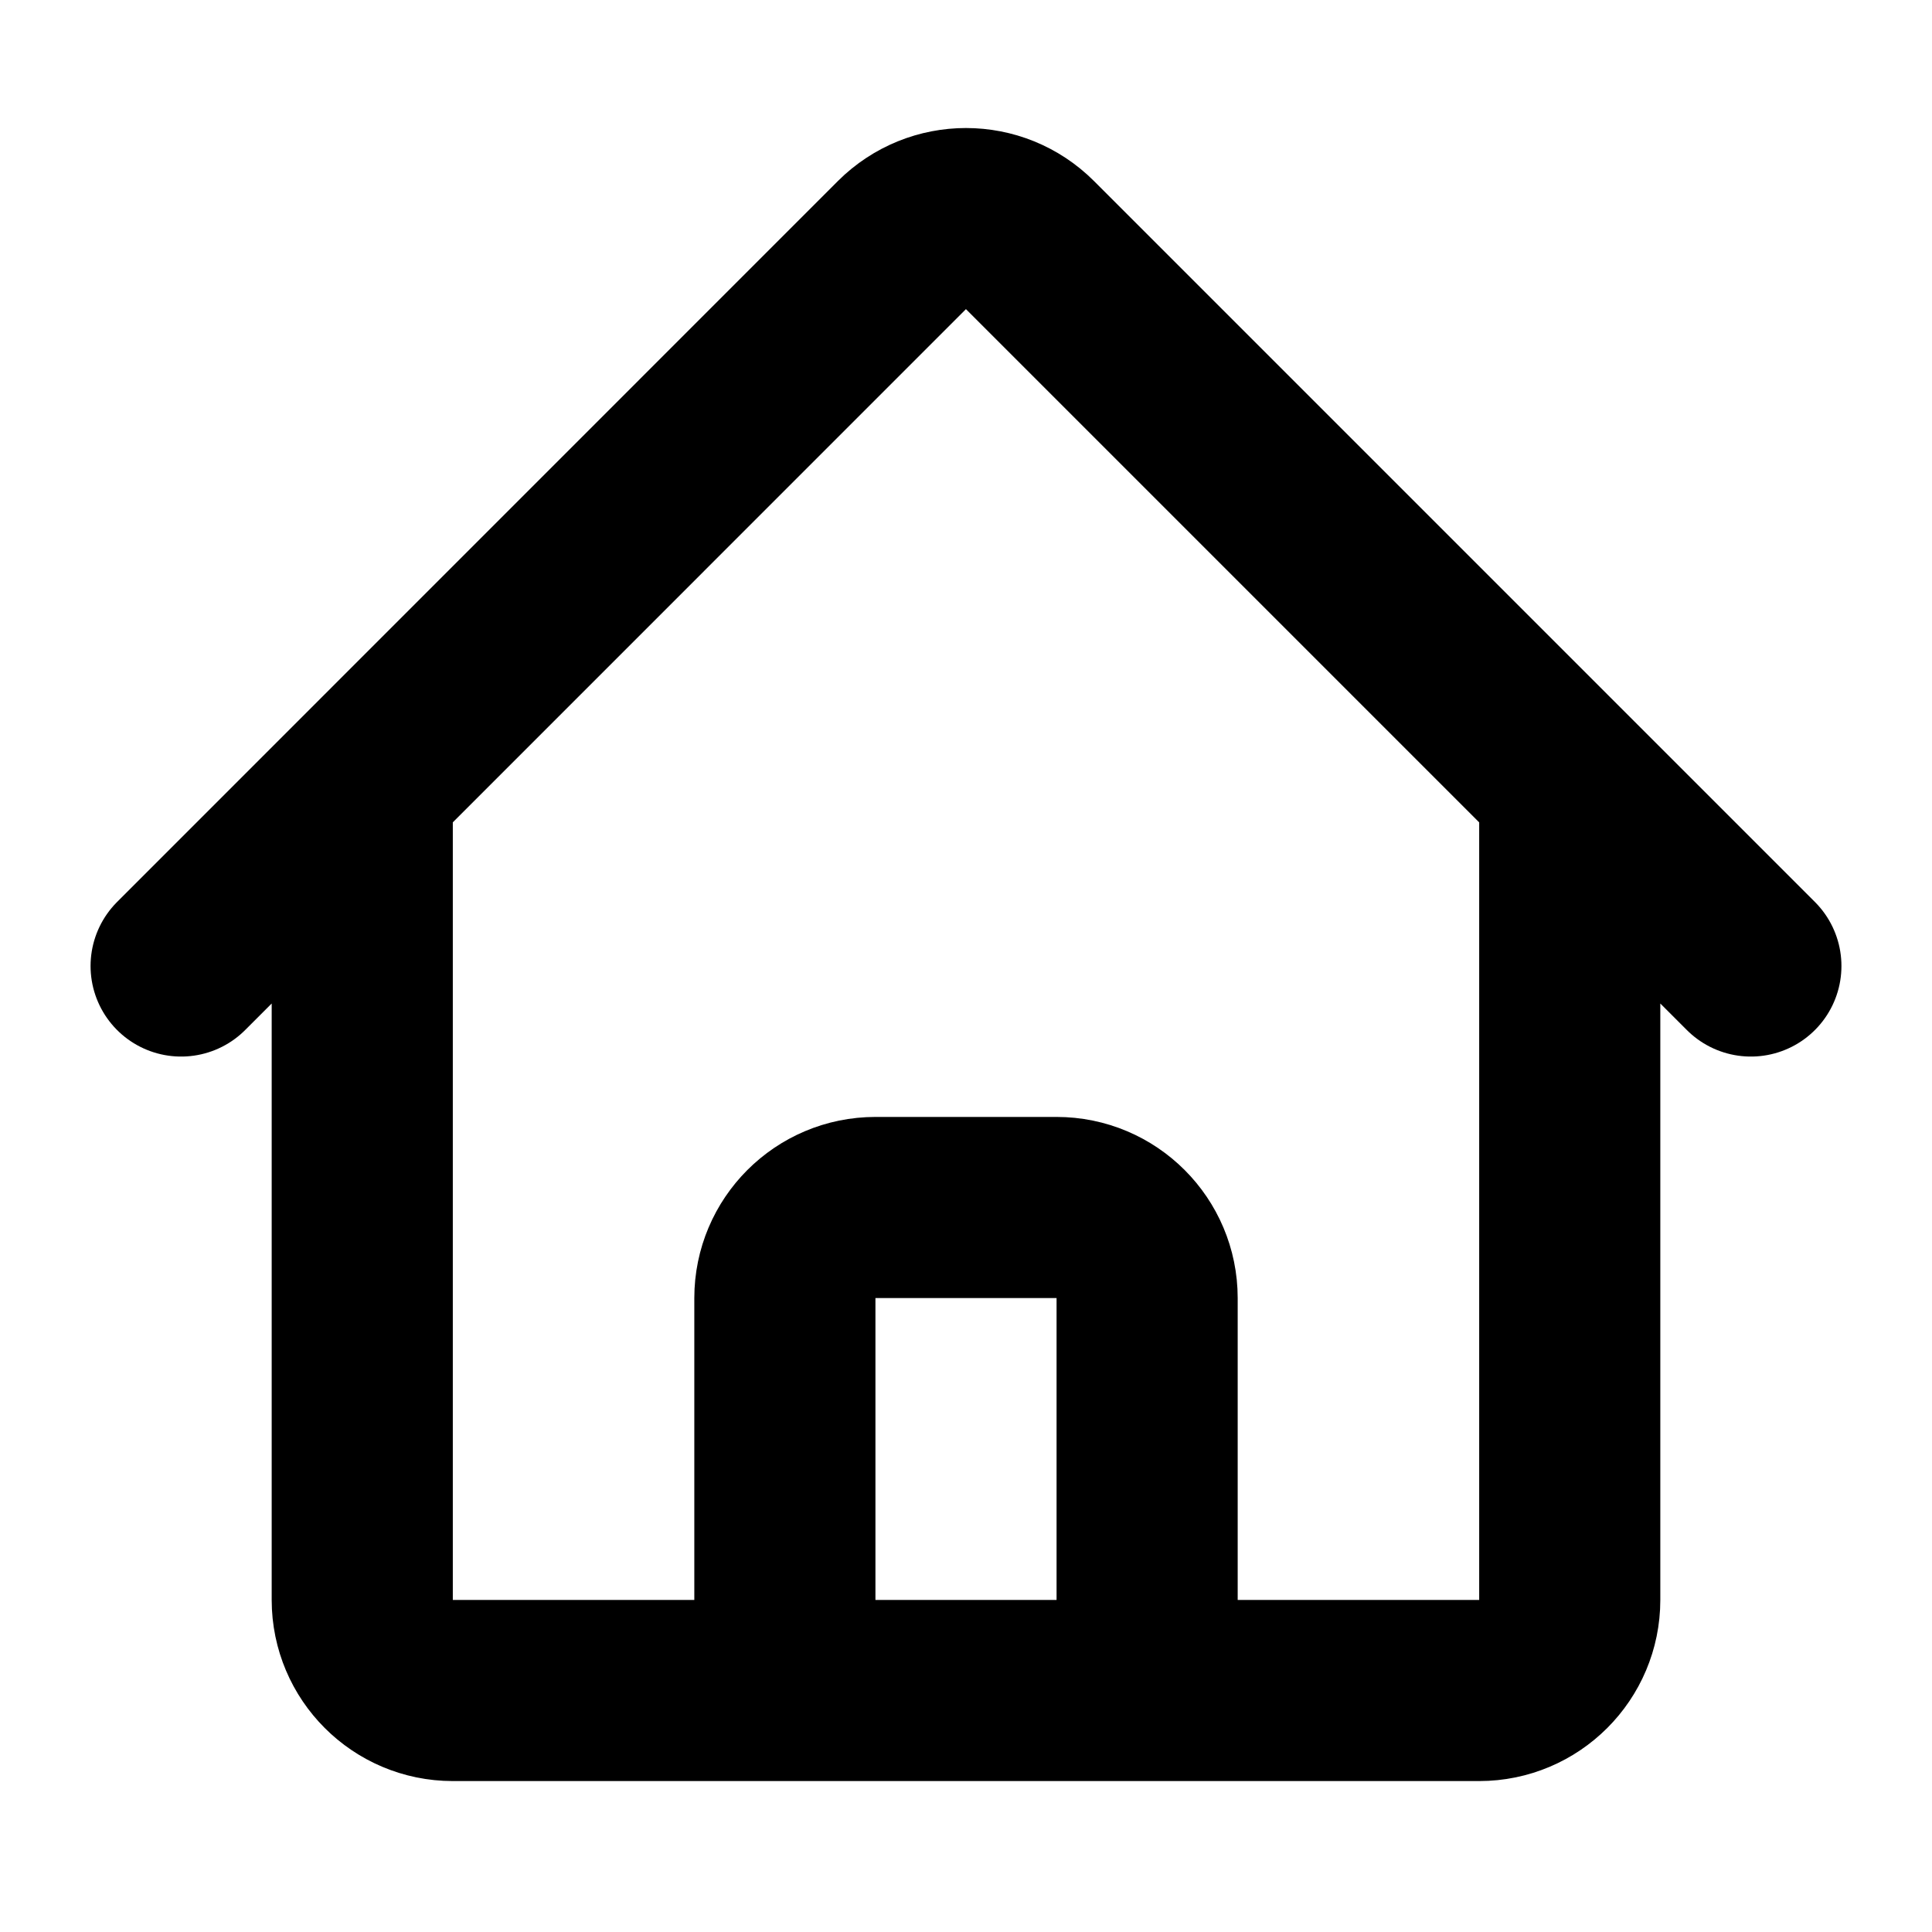
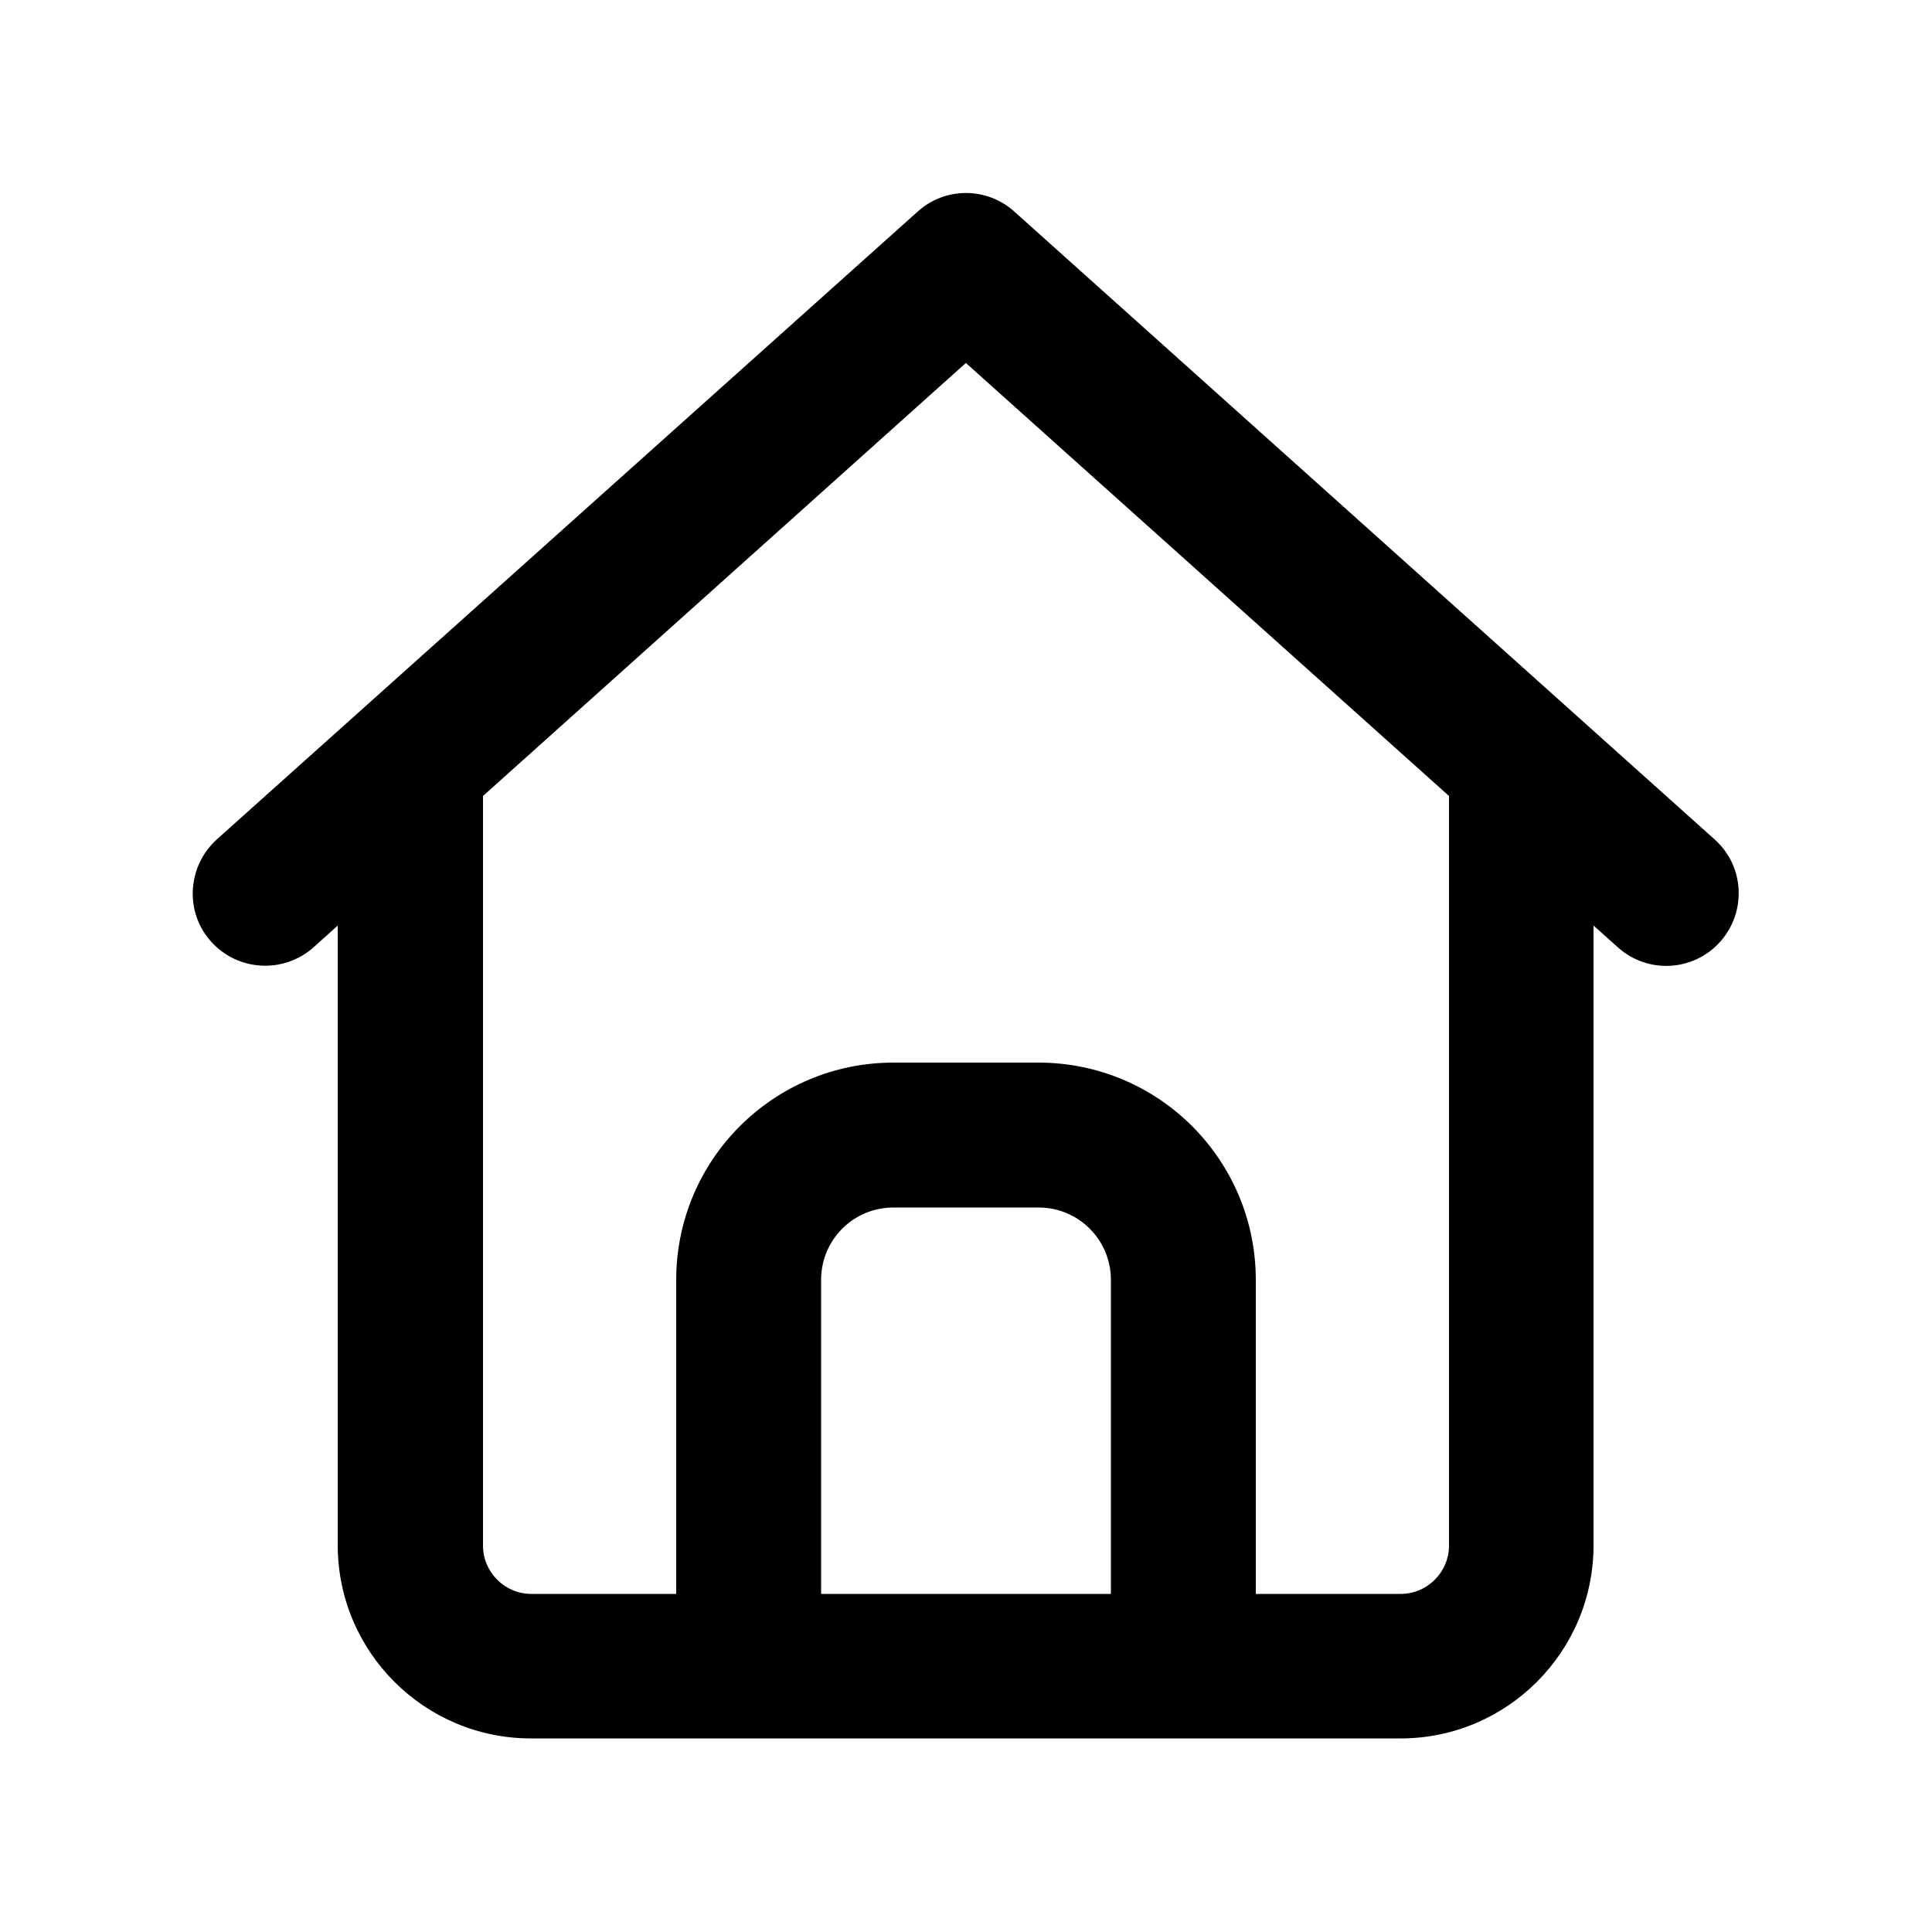
<svg xmlns="http://www.w3.org/2000/svg" viewBox="0 0 16 16" fill="none">
-   <path d="M1.5 8L7.469 2.03C7.763 1.737 8.237 1.737 8.53 2.03L14.5 8M3 6.5V13.25C3 13.664 3.336 14 3.75 14H6.5V10.75C6.5 10.336 6.836 10 7.25 10H8.75C9.164 10 9.5 10.336 9.5 10.75V14H12.25C12.664 14 13 13.664 13 13.25V6.5M5.5 14H11" stroke="currentColor" stroke-width="1.5" stroke-linecap="round" stroke-linejoin="round" />
+   <path d="M7.6 1.752C7.827 1.547 8.172 1.547 8.4 1.752L14.2 6.952C14.447 7.172 14.467 7.552 14.245 7.8C14.023 8.047 13.645 8.067 13.398 7.845L13.197 7.665V12.797C13.197 13.68 12.48 14.397 11.598 14.397H4.397C3.515 14.397 2.797 13.68 2.797 12.797V7.665L2.597 7.845C2.35 8.065 1.972 8.045 1.75 7.8C1.527 7.555 1.55 7.175 1.795 6.952L7.6 1.752ZM8 3.005L4 6.592V12.8C4 13.02 4.18 13.2 4.4 13.2H5.6V10.6C5.6 9.605 6.405 8.8 7.4 8.8H8.6C9.595 8.8 10.4 9.605 10.4 10.6V13.2H11.6C11.82 13.2 12 13.02 12 12.8V6.592L8 3.007V3.005ZM6.8 13.2H9.2V10.6C9.2 10.267 8.932 10 8.6 10H7.4C7.067 10 6.8 10.267 6.8 10.6V13.2Z" fill="currentColor" />
</svg>
